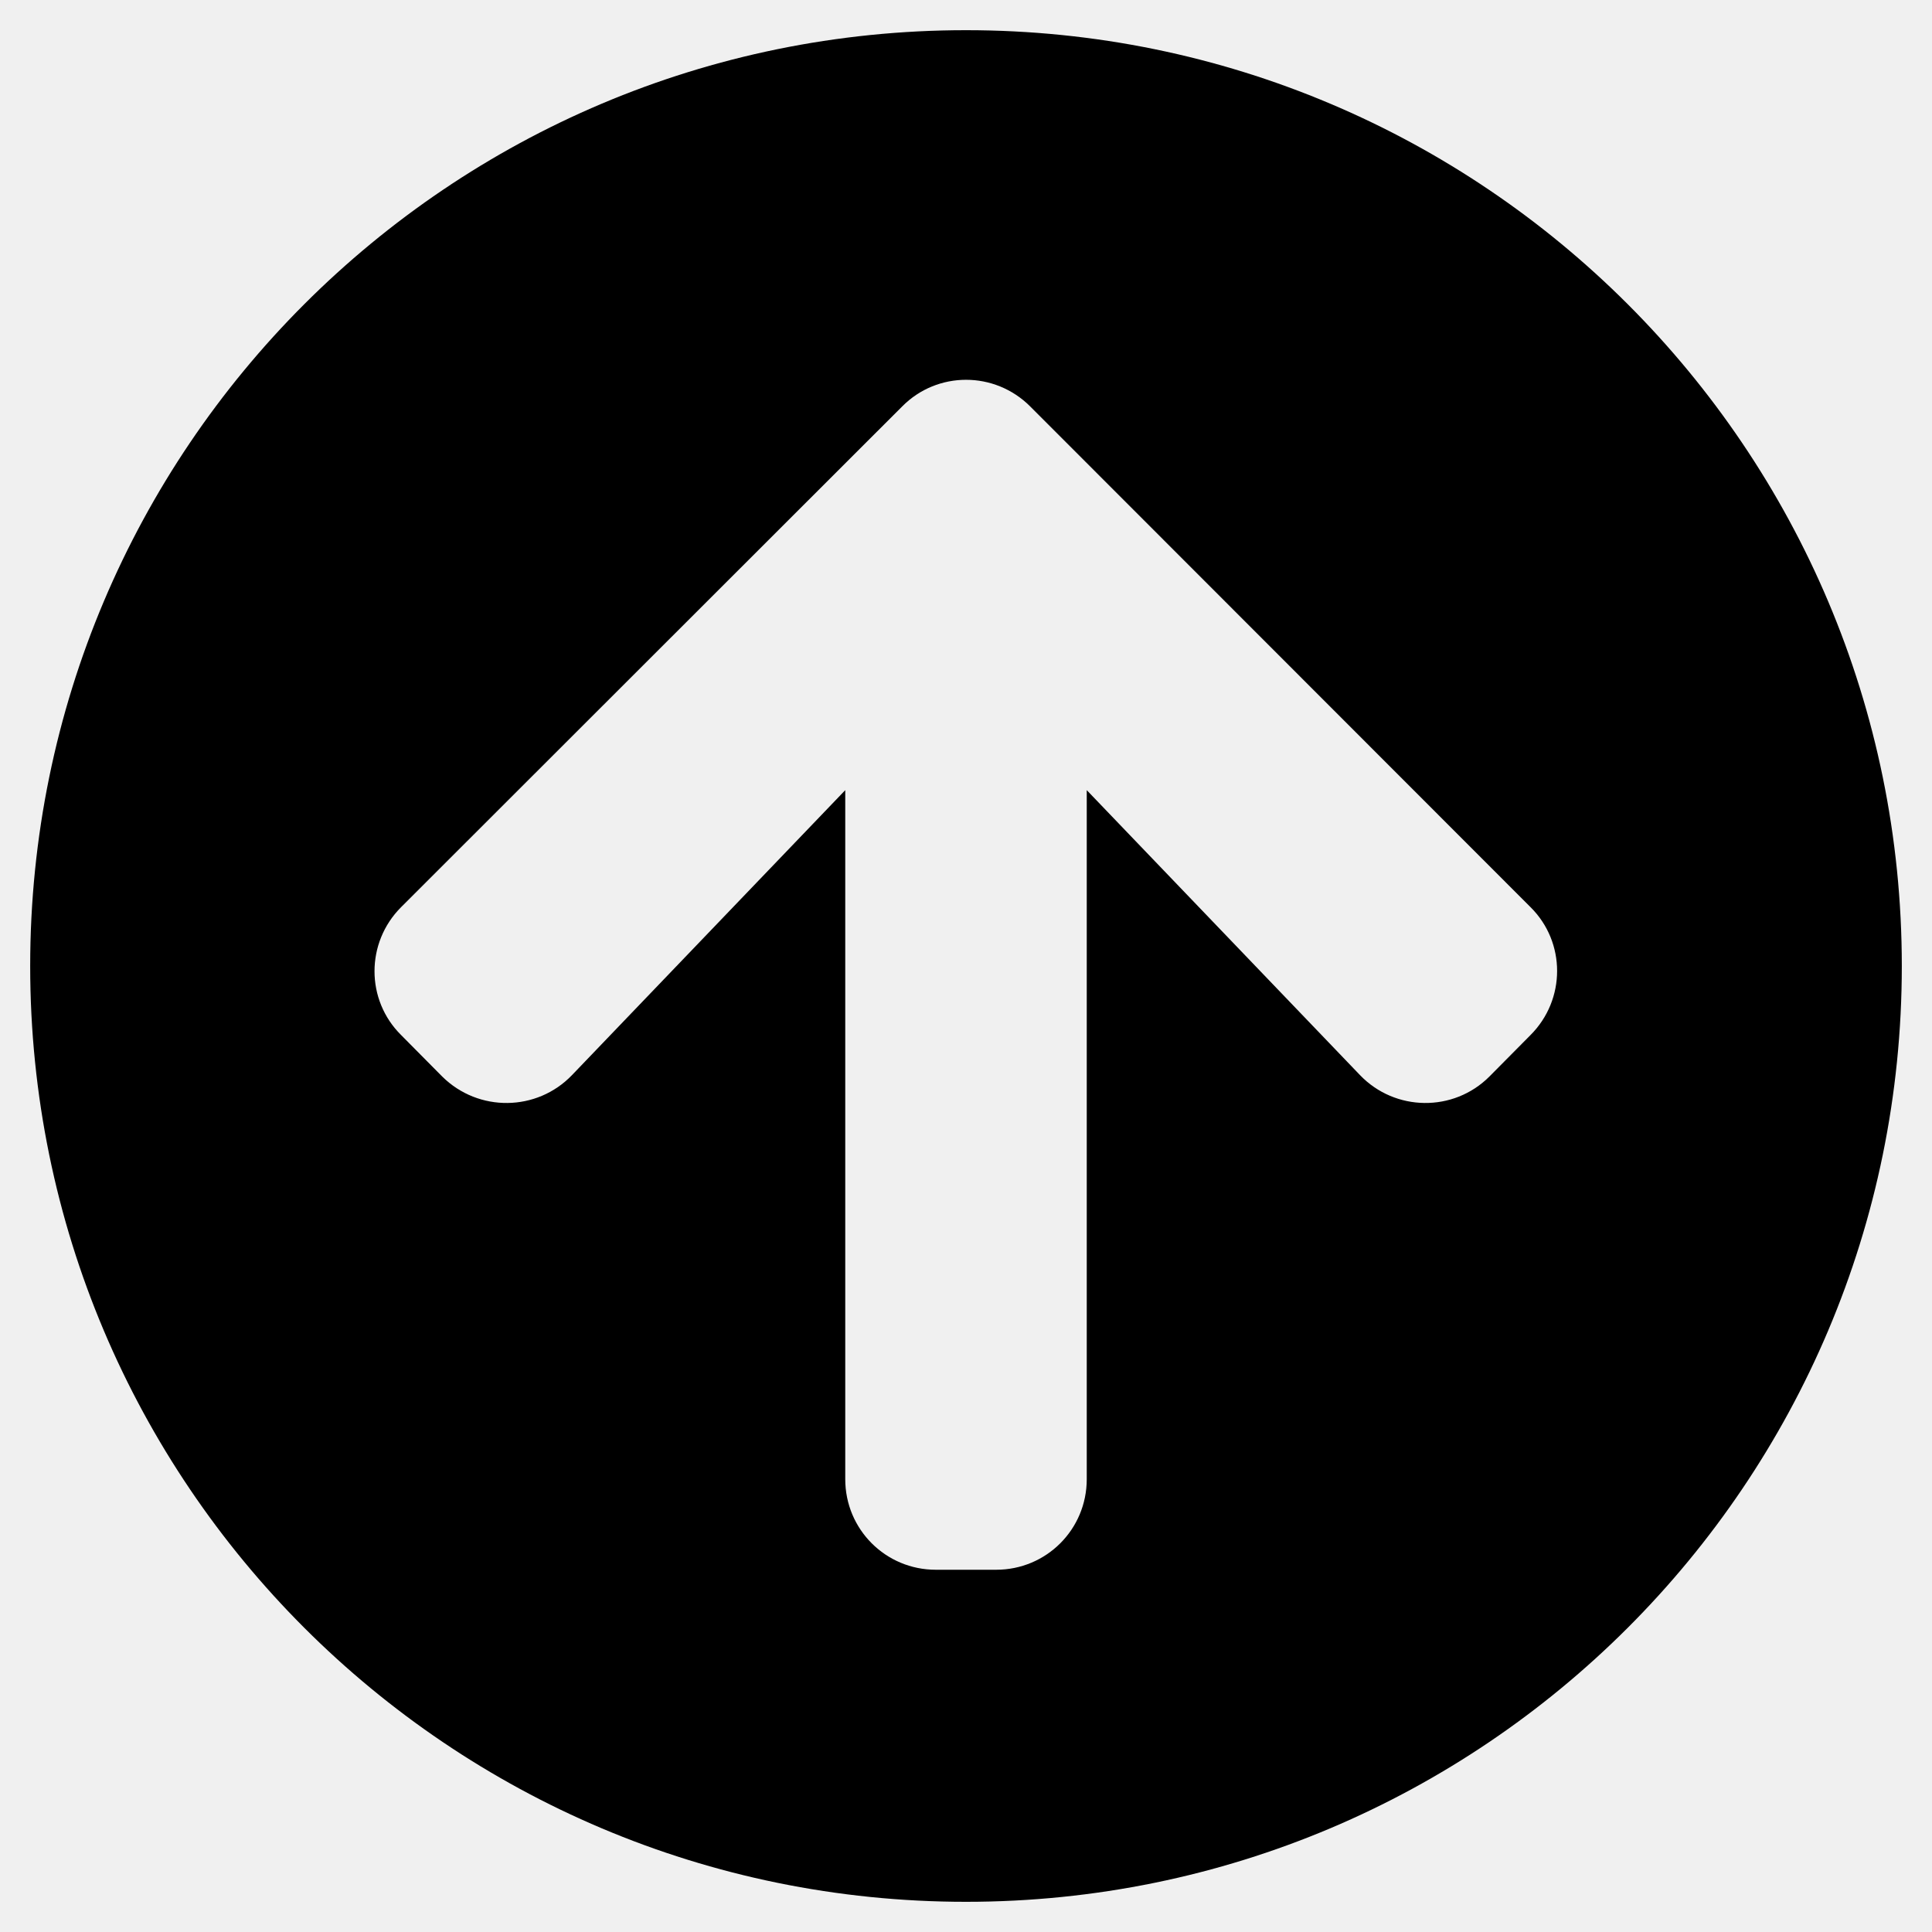
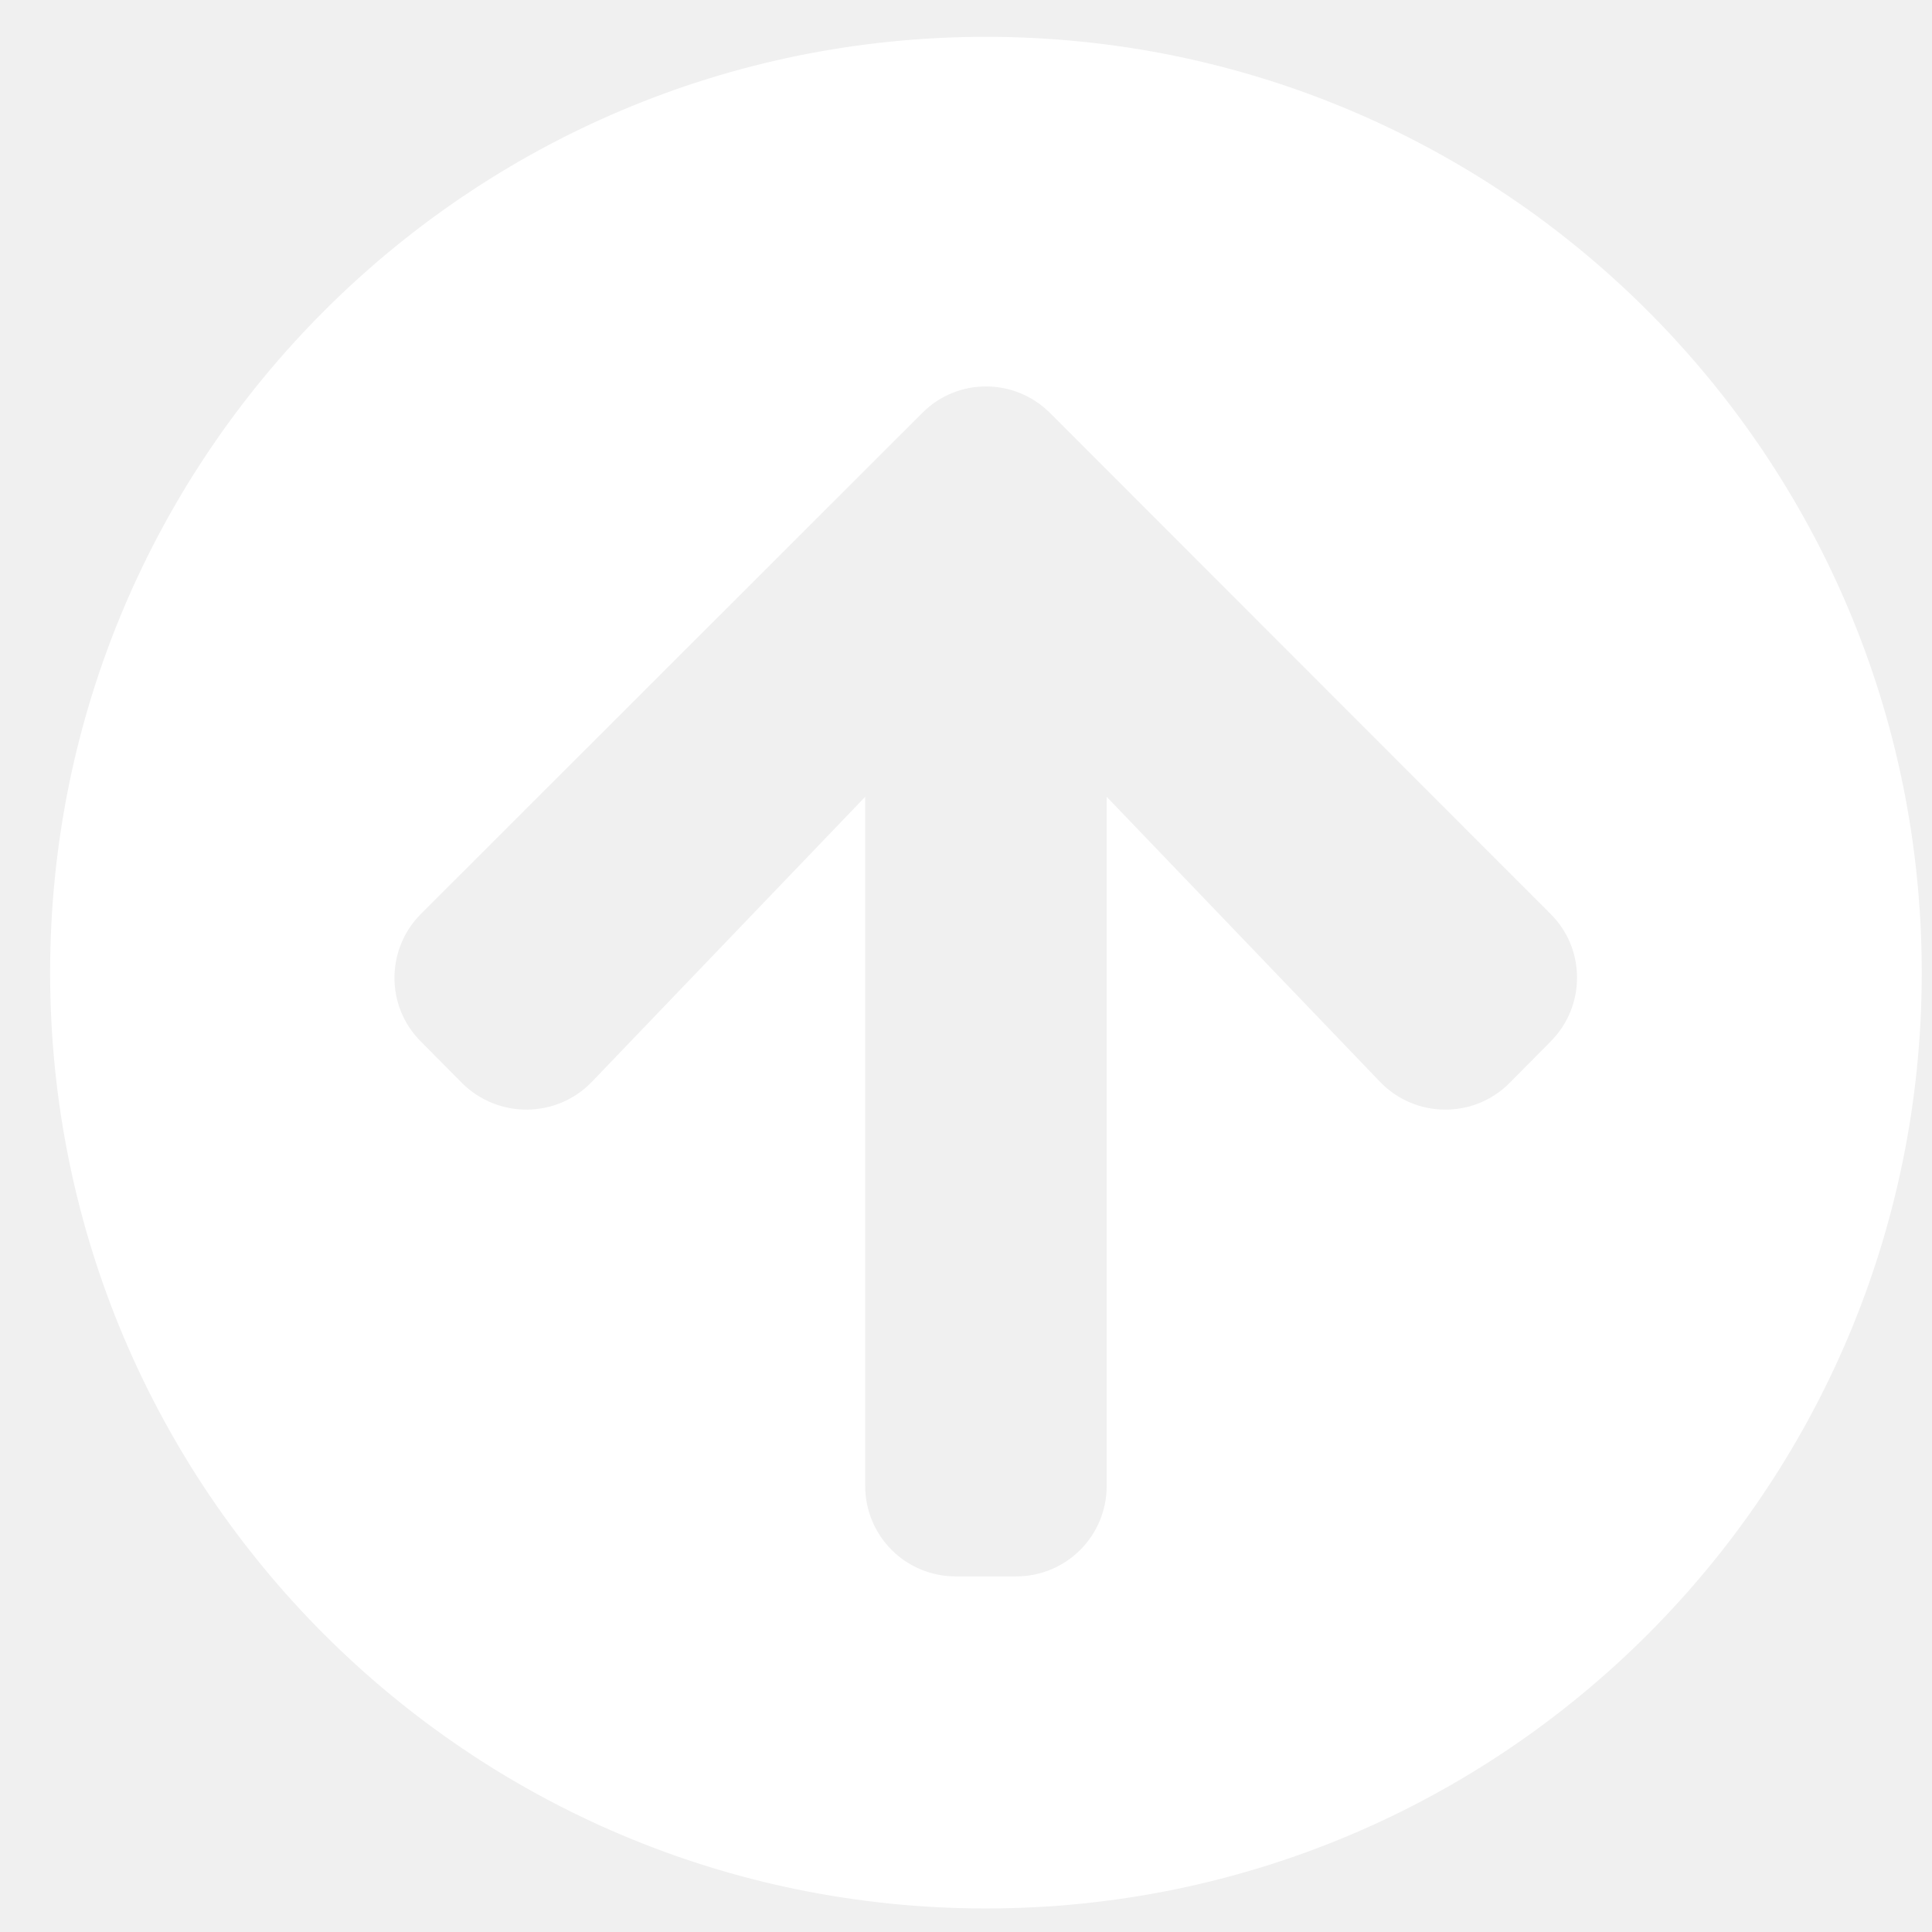
- <svg xmlns="http://www.w3.org/2000/svg" viewBox="0 0 512 512">
-   <path d="M8 256C8 119 119 8 256 8s248 111 248 248-111 248-248 248S8 393 8 256zm143.6 28.9l72.4-75.5V392c0 13.3 10.7 24 24 24h16c13.3 0 24-10.7 24-24V209.4l72.4 75.5c9.3 9.7 24.8 9.9 34.3.4l10.9-11c9.4-9.4 9.4-24.6 0-33.9L273 107.7c-9.4-9.4-24.6-9.4-33.9 0L106.3 240.4c-9.4 9.4-9.4 24.6 0 33.9l10.9 11c9.6 9.5 25.1 9.3 34.4-.4z" />
+ <svg xmlns="http://www.w3.org/2000/svg" viewBox="0 0 512 512" version="1.1" id="svg4">
+   <defs id="defs8" />
+   <path d="m 13.284,257.761 c 0,-137 111,-248 248,-248 137,0 248,111 248,248 0,137 -111,248 -248,248 -137,0 -248,-111 -248,-248 z m 143.6,28.9 72.4,-75.5 v 182.6 c 0,13.3 10.7,24 24,24 h 16 c 13.3,0 24,-10.7 24,-24 v -182.6 l 72.4,75.5 c 9.3,9.7 24.8,9.9 34.3,0.4 l 10.9,-11 c 9.4,-9.4 9.4,-24.6 0,-33.9 l -132.6,-132.7 c -9.4,-9.4 -24.6,-9.4 -33.9,0 l -132.8,132.7 c -9.4,9.4 -9.4,24.6 0,33.9 l 10.9,11 c 9.6,9.5 25.1,9.3 34.4,-0.4 z" id="path2" style="fill:#ffffff" />
</svg>
